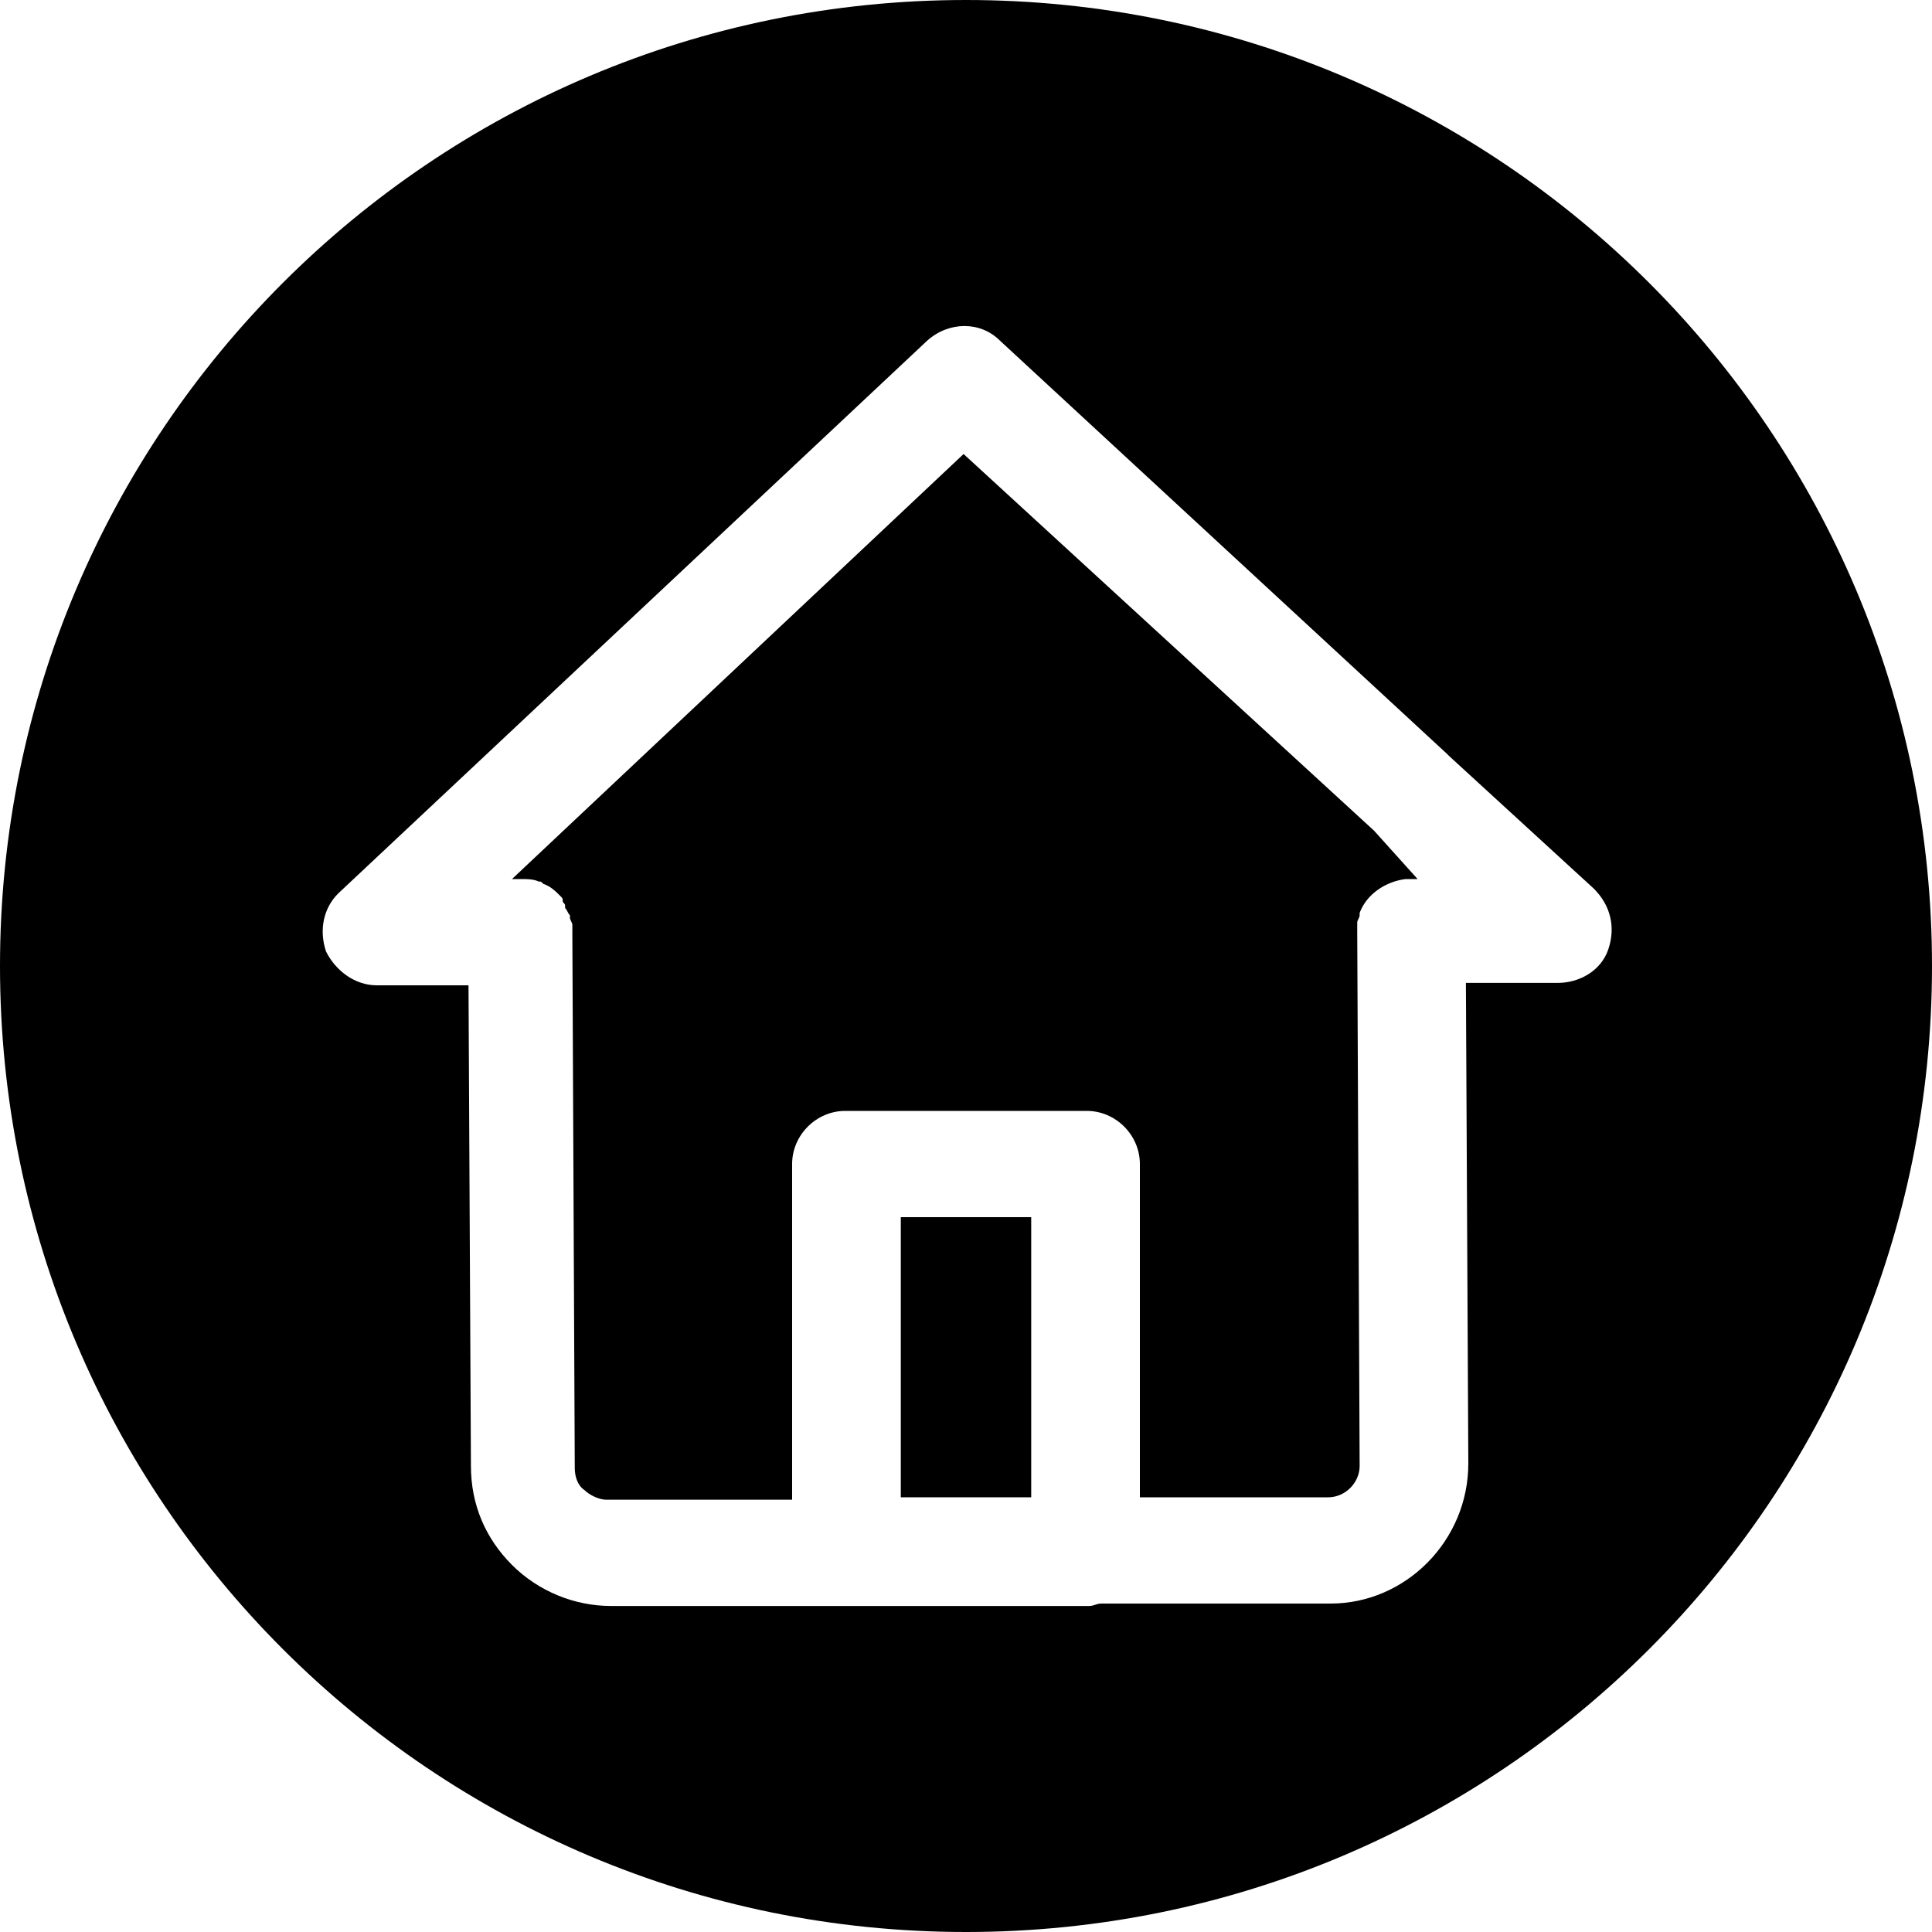
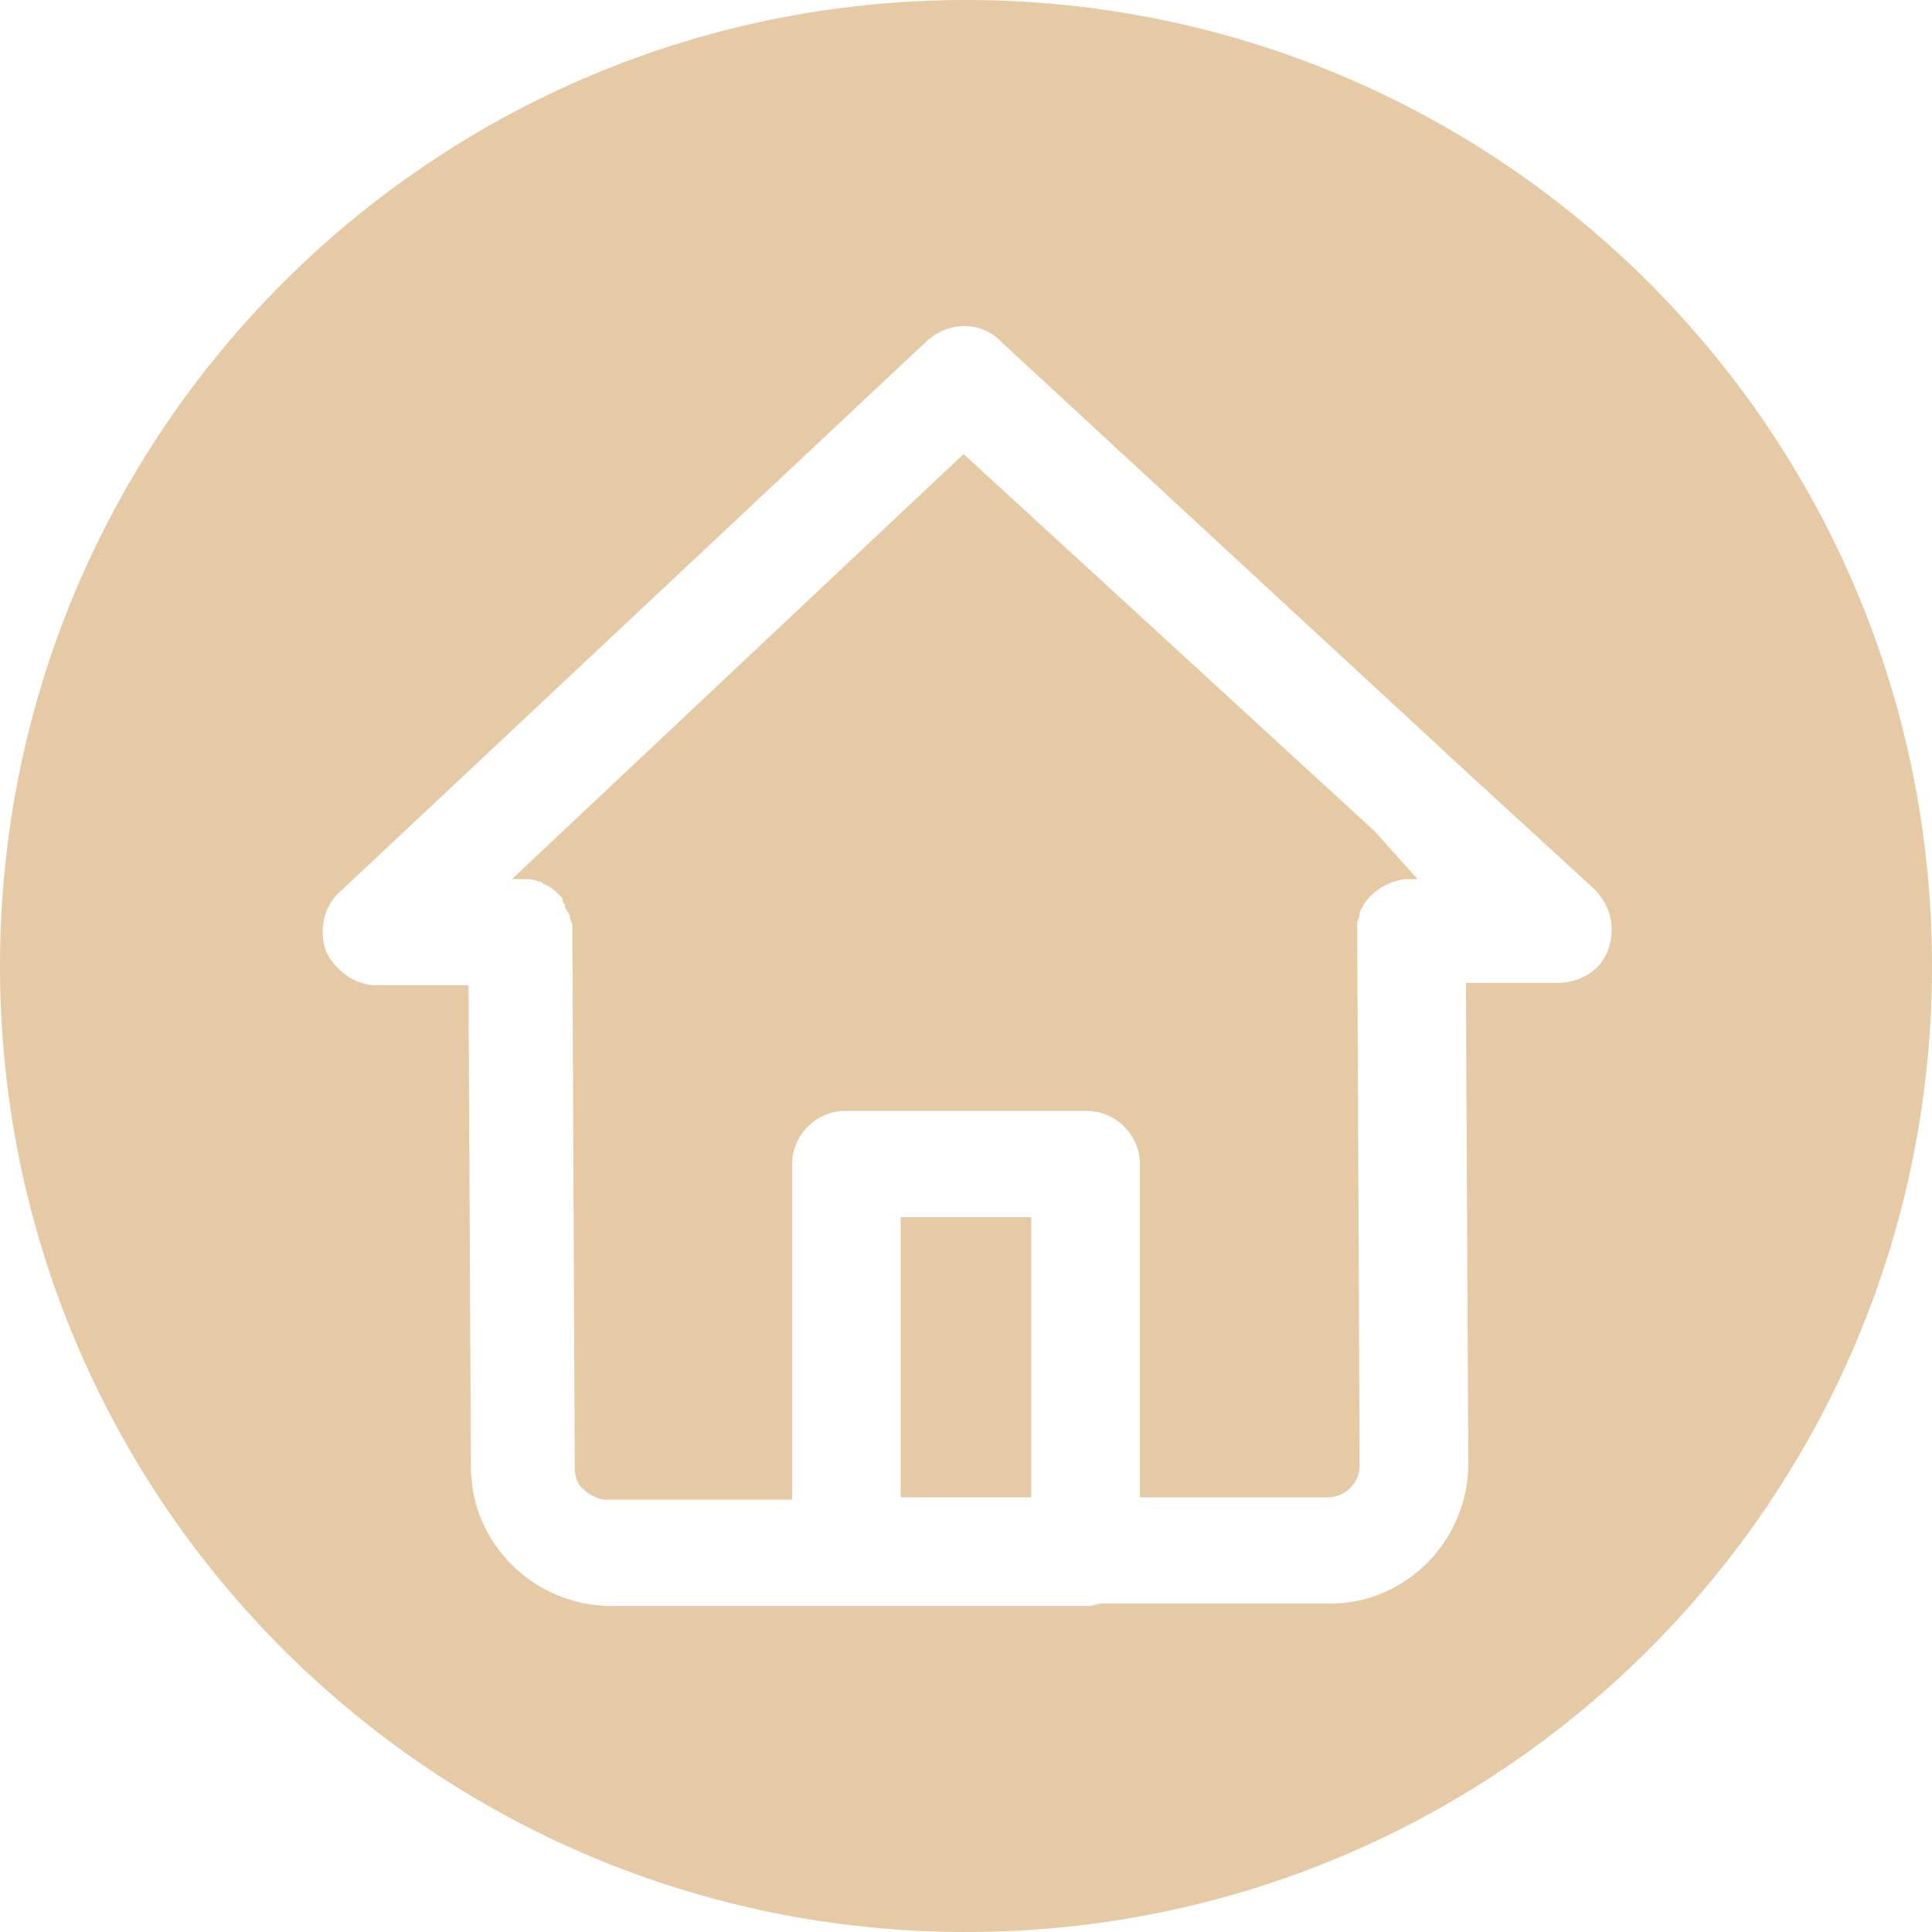
<svg xmlns="http://www.w3.org/2000/svg" width="52" height="52" viewBox="0 0 52 52" fill="none">
-   <path d="M36.985 22.36L25.935 12.22L13.78 23.66H14.04C14.17 23.66 14.365 23.66 14.495 23.725C14.56 23.725 14.56 23.725 14.625 23.79C14.82 23.855 14.95 23.985 15.08 24.115C15.145 24.18 15.145 24.18 15.145 24.245C15.145 24.31 15.21 24.31 15.21 24.375V24.44C15.275 24.505 15.275 24.57 15.34 24.635V24.7C15.34 24.765 15.405 24.83 15.405 24.895C15.405 24.96 15.405 24.96 15.405 25.025C15.405 25.09 15.405 25.09 15.405 25.155L15.47 39.52C15.47 39.715 15.535 39.975 15.73 40.105C15.86 40.235 16.12 40.365 16.315 40.365H21.32V31.33C21.32 30.55 21.97 29.9 22.75 29.9H29.25C30.03 29.9 30.68 30.55 30.68 31.33V40.3H35.75C36.205 40.3 36.595 39.91 36.595 39.455L36.53 25.09C36.53 25.025 36.53 25.025 36.53 24.96C36.53 24.895 36.53 24.83 36.53 24.83C36.53 24.765 36.595 24.7 36.595 24.635V24.57C36.79 24.05 37.31 23.725 37.83 23.66H37.895H38.155L36.985 22.36C36.985 22.425 36.985 22.425 36.985 22.36Z" fill="black" />
-   <path d="M24.245 40.3H27.755V32.76H24.245V40.3Z" fill="black" />
-   <path d="M26 0C11.635 0 0 11.635 0 26C0 40.365 11.635 52 26 52C40.365 52 52 40.365 52 26C52 11.635 40.365 0 26 0ZM43.29 25.545C43.095 26.13 42.51 26.455 41.925 26.455H39.455L39.52 39.39C39.52 41.47 37.83 43.16 35.815 43.16H29.64C29.51 43.16 29.445 43.225 29.315 43.225H22.88C22.815 43.225 22.75 43.225 22.685 43.225H16.445C15.47 43.225 14.495 42.835 13.78 42.12C13.065 41.405 12.675 40.495 12.675 39.455L12.61 26.52H10.14C9.555 26.52 9.035 26.13 8.775 25.61C8.58 25.025 8.71 24.44 9.1 24.05L24.96 9.165C25.545 8.645 26.39 8.645 26.91 9.165L38.935 20.28C38.935 20.28 38.935 20.28 39 20.345L42.9 23.92C43.355 24.375 43.485 24.96 43.29 25.545Z" fill="black" />
+   <path d="M36.985 22.36L25.935 12.22L13.78 23.66H14.04C14.17 23.66 14.365 23.66 14.495 23.725C14.56 23.725 14.56 23.725 14.625 23.79C14.82 23.855 14.95 23.985 15.08 24.115C15.145 24.18 15.145 24.18 15.145 24.245C15.145 24.31 15.21 24.31 15.21 24.375V24.44C15.275 24.505 15.275 24.57 15.34 24.635V24.7C15.34 24.765 15.405 24.83 15.405 24.895C15.405 24.96 15.405 24.96 15.405 25.025C15.405 25.09 15.405 25.09 15.405 25.155L15.47 39.52C15.47 39.715 15.535 39.975 15.73 40.105C15.86 40.235 16.12 40.365 16.315 40.365H21.32V31.33C21.32 30.55 21.97 29.9 22.75 29.9H29.25C30.03 29.9 30.68 30.55 30.68 31.33V40.3H35.75C36.205 40.3 36.595 39.91 36.595 39.455L36.53 25.09C36.53 25.025 36.53 25.025 36.53 24.96C36.53 24.895 36.53 24.83 36.53 24.83C36.53 24.765 36.595 24.7 36.595 24.635V24.57C36.79 24.05 37.31 23.725 37.83 23.66H37.895H38.155L36.985 22.36C36.985 22.425 36.985 22.425 36.985 22.36Z" fill="#E6C9A5" />
+   <path d="M24.245 40.3H27.755V32.76H24.245V40.3Z" fill="#E6C9A5" />
+   <path d="M26 0C11.635 0 0 11.635 0 26C0 40.365 11.635 52 26 52C40.365 52 52 40.365 52 26C52 11.635 40.365 0 26 0ZM43.29 25.545C43.095 26.13 42.51 26.455 41.925 26.455H39.455L39.52 39.39C39.52 41.47 37.83 43.16 35.815 43.16H29.64C29.51 43.16 29.445 43.225 29.315 43.225H22.88C22.815 43.225 22.75 43.225 22.685 43.225H16.445C15.47 43.225 14.495 42.835 13.78 42.12C13.065 41.405 12.675 40.495 12.675 39.455L12.61 26.52H10.14C9.555 26.52 9.035 26.13 8.775 25.61C8.58 25.025 8.71 24.44 9.1 24.05L24.96 9.165C25.545 8.645 26.39 8.645 26.91 9.165L38.935 20.28C38.935 20.28 38.935 20.28 39 20.345L42.9 23.92C43.355 24.375 43.485 24.96 43.29 25.545Z" fill="#E6C9A5" />
</svg>
